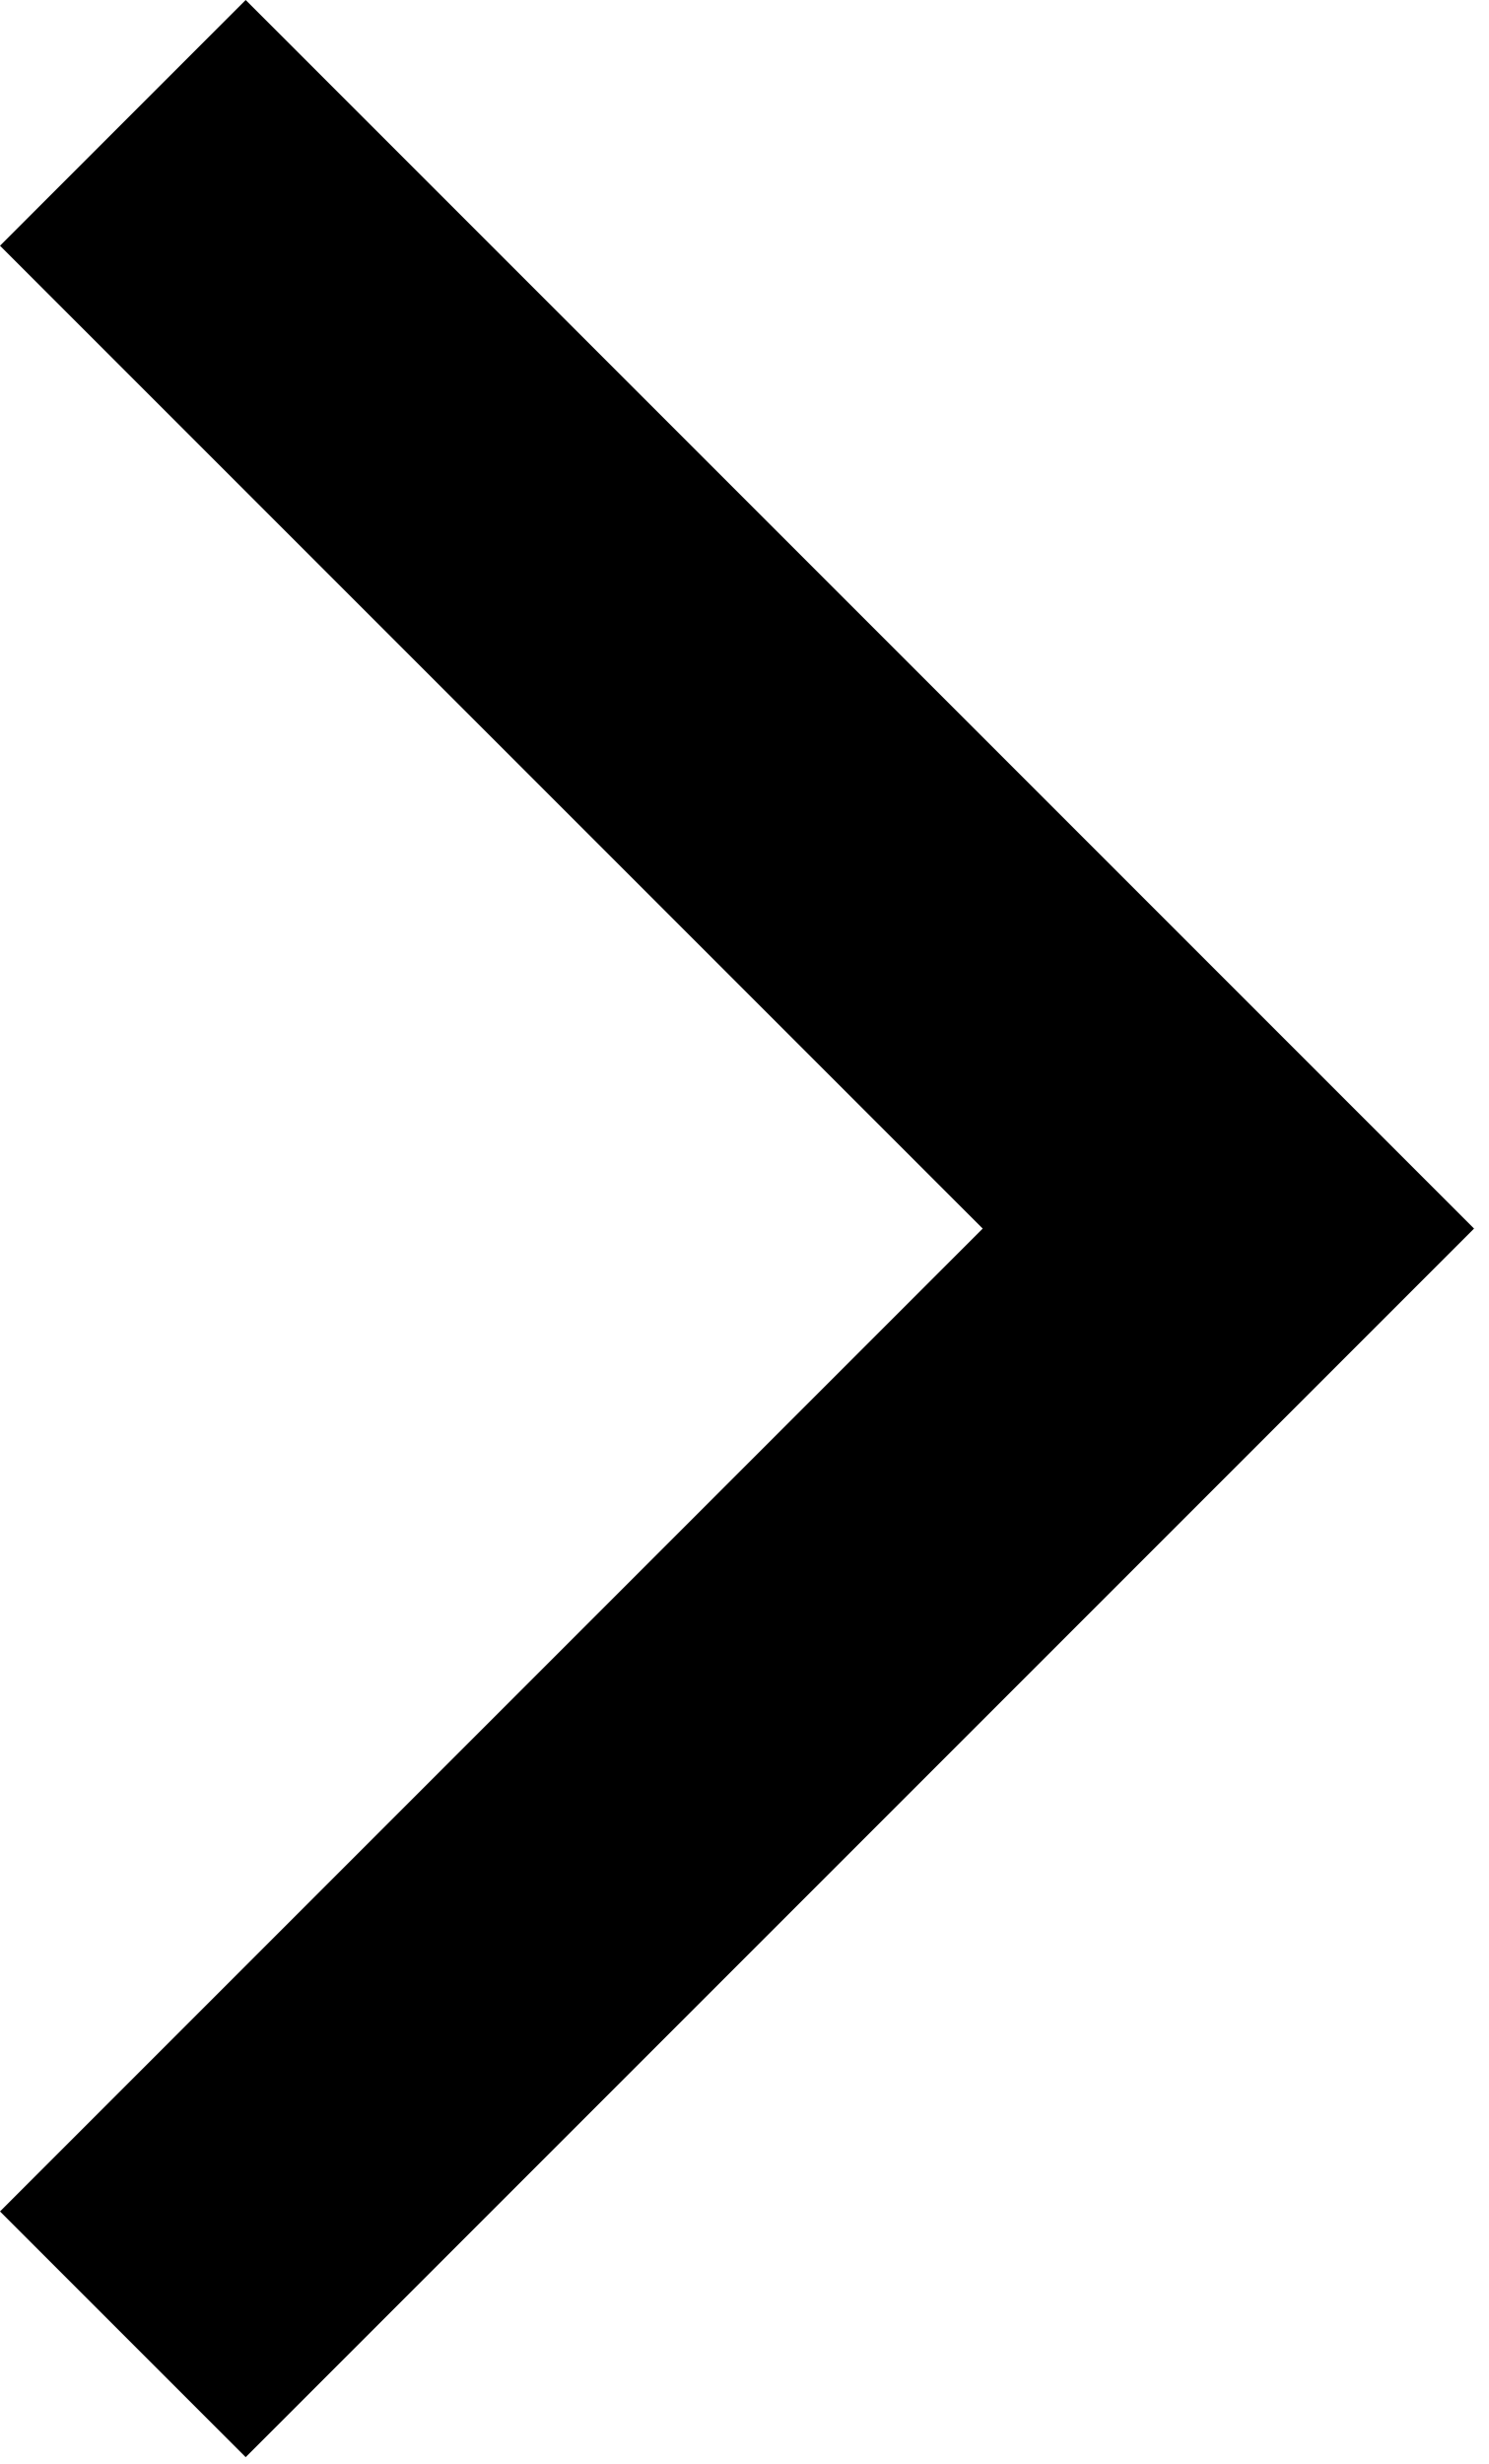
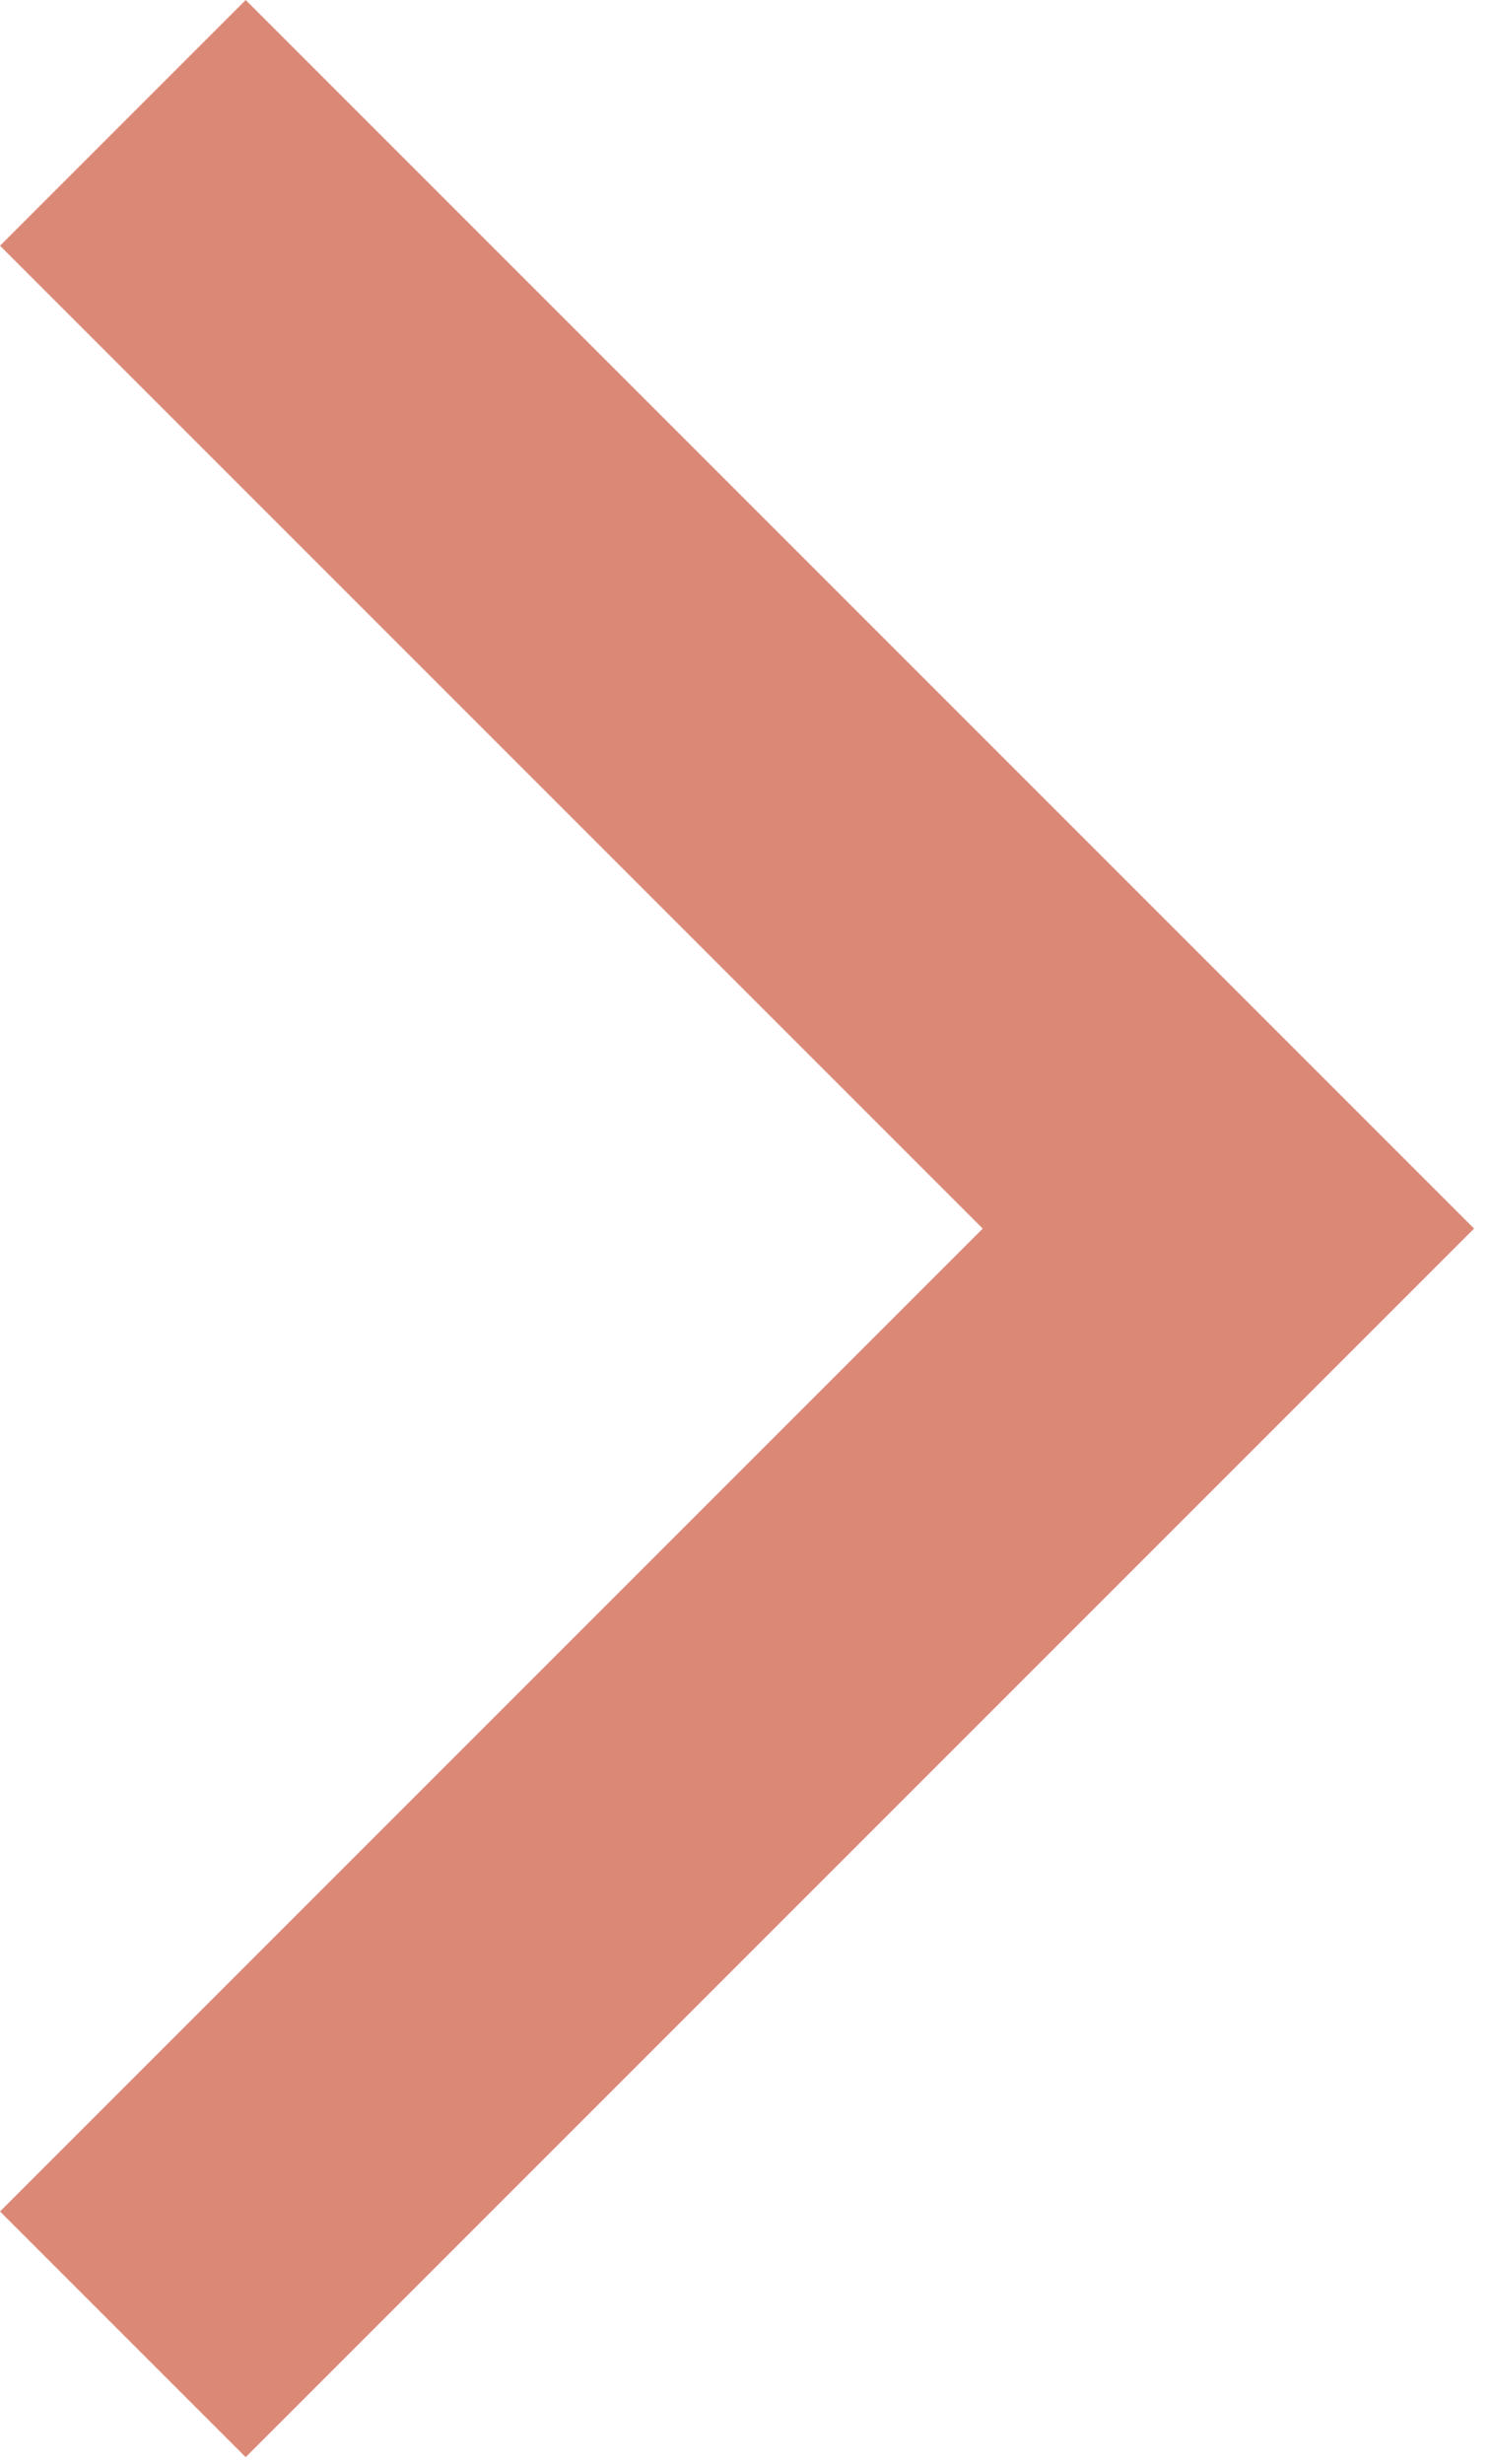
<svg xmlns="http://www.w3.org/2000/svg" width="87" height="144" viewBox="0 0 87 144" fill="none">
-   <path d="M0 14.36L14.36 0L86.16 71.8L14.36 143.6L0 129.24L57.44 71.8L0 14.36Z" fill="black" />
+   <path d="M0 14.36L14.36 0L86.16 71.8L14.36 143.6L0 129.24L57.44 71.8L0 14.36Z" fill="rgb(219, 136, 118)" />
</svg>
